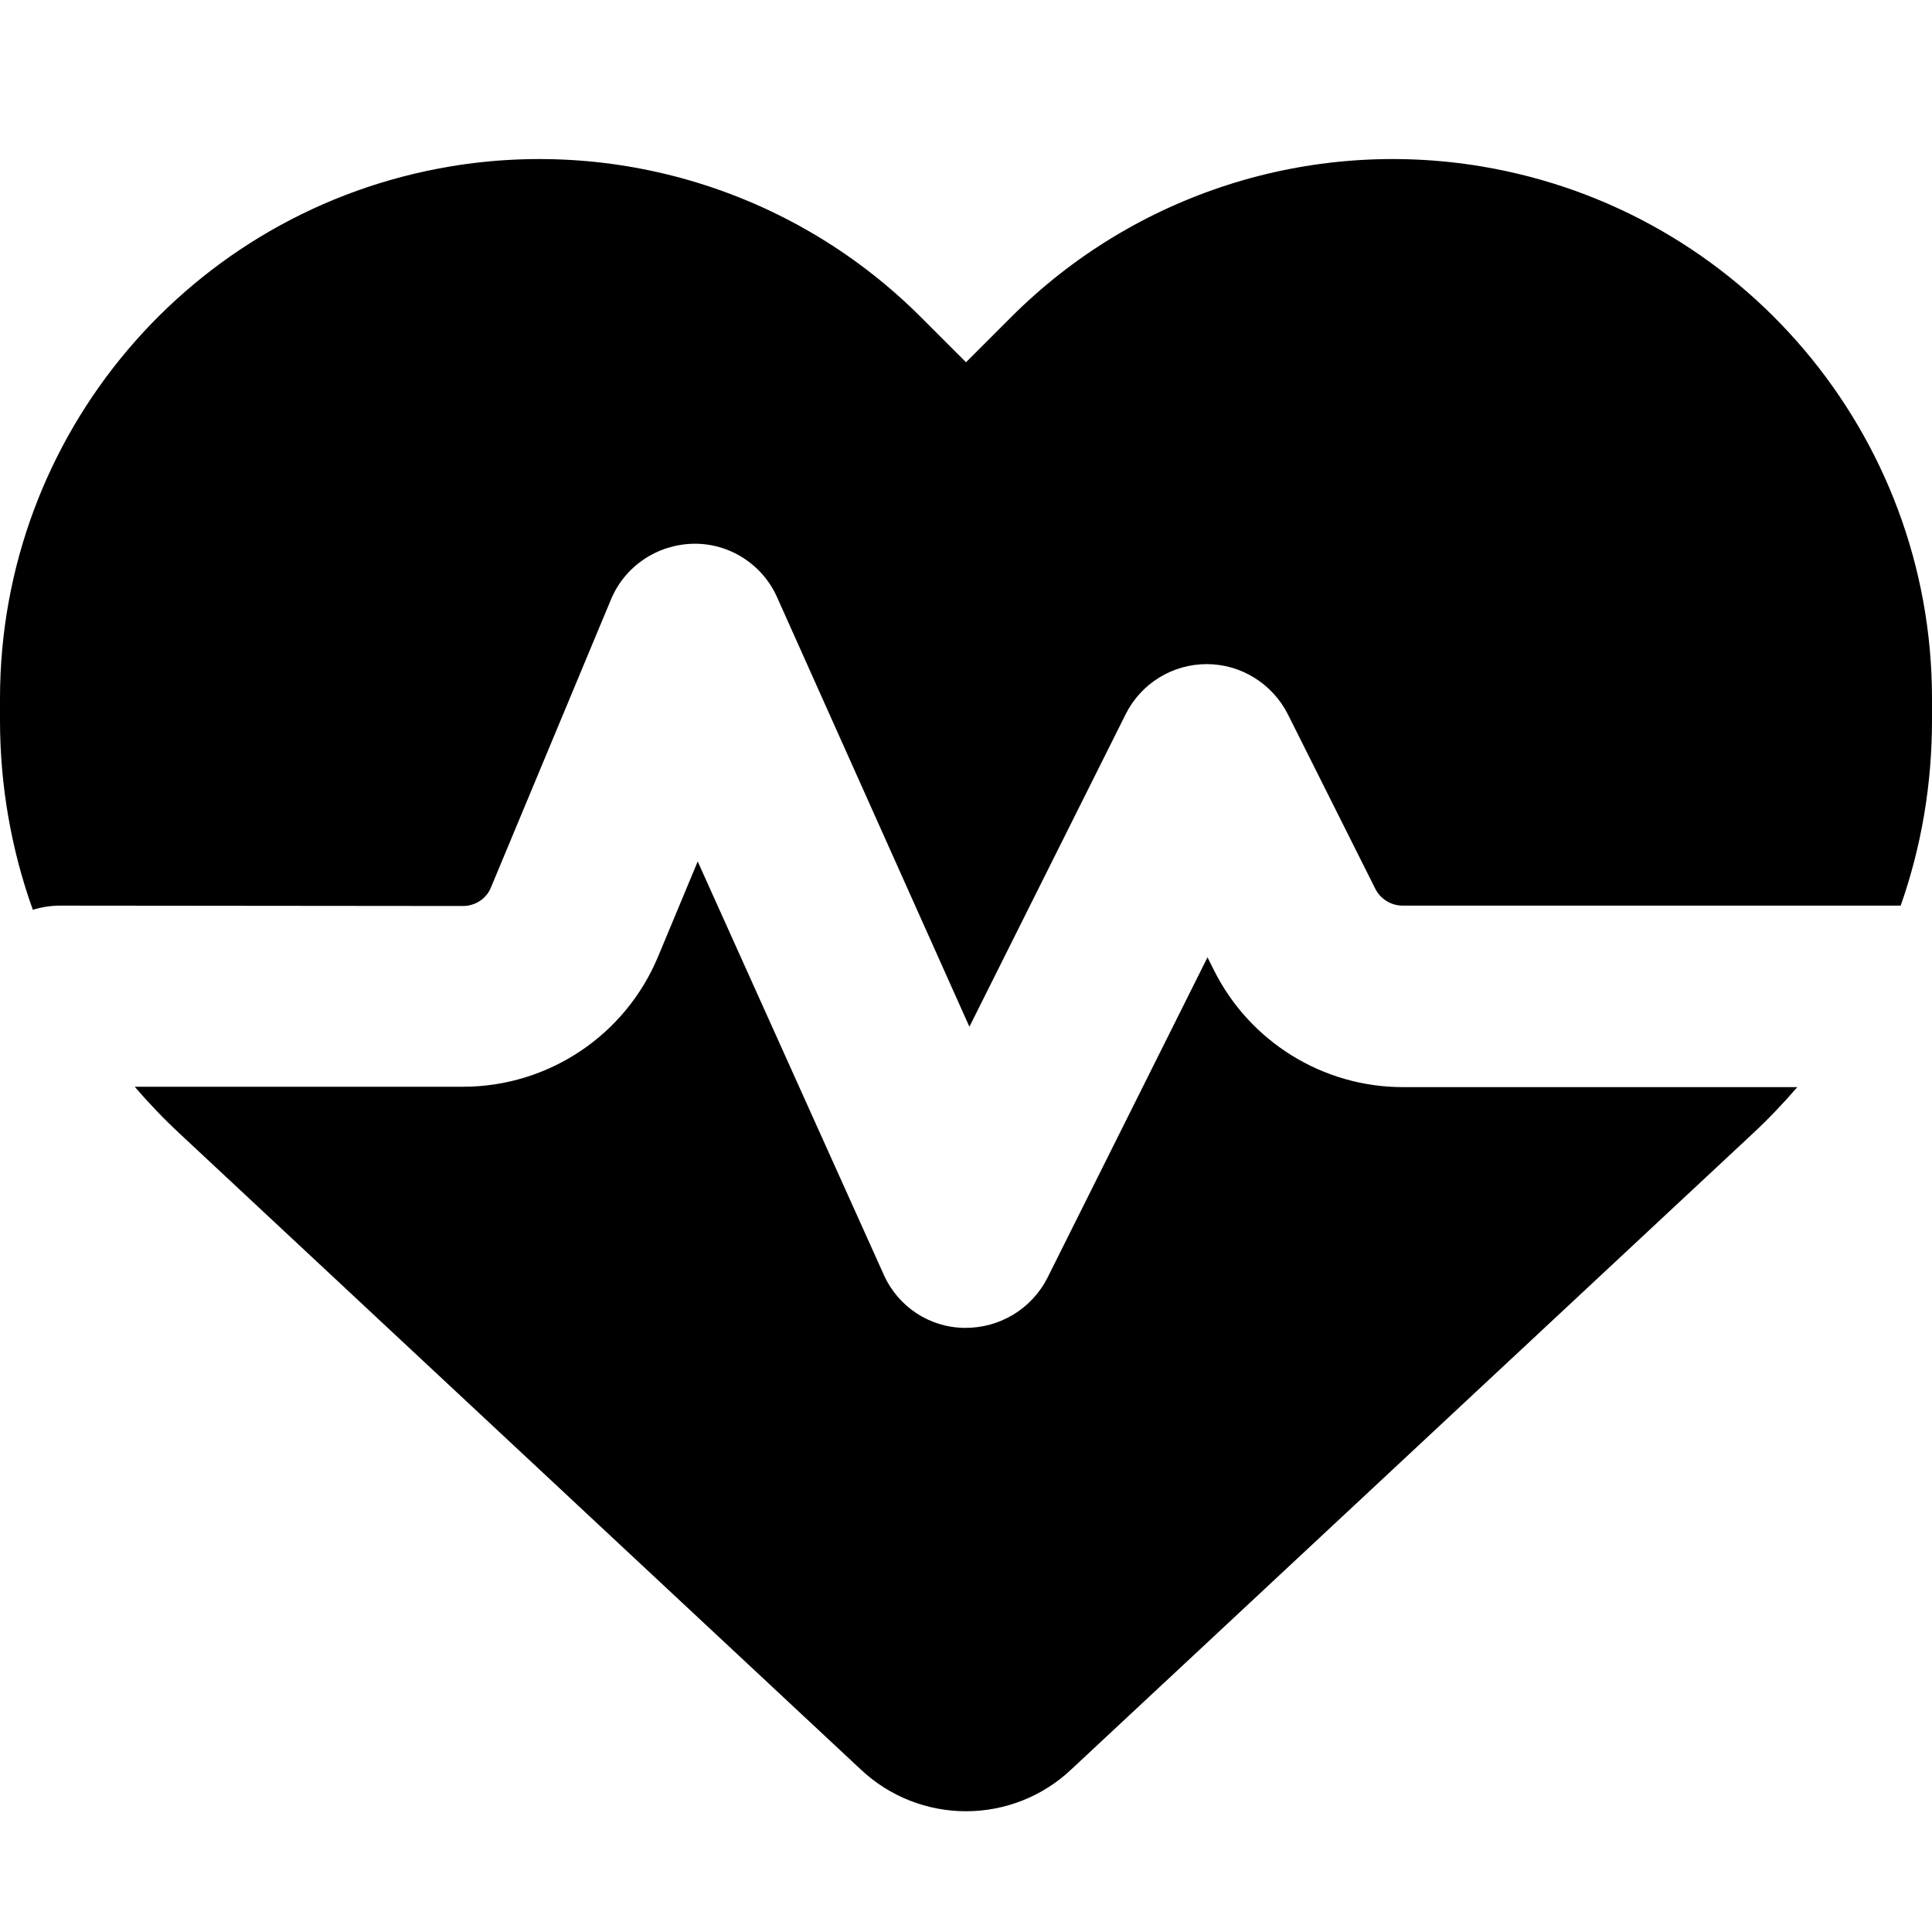
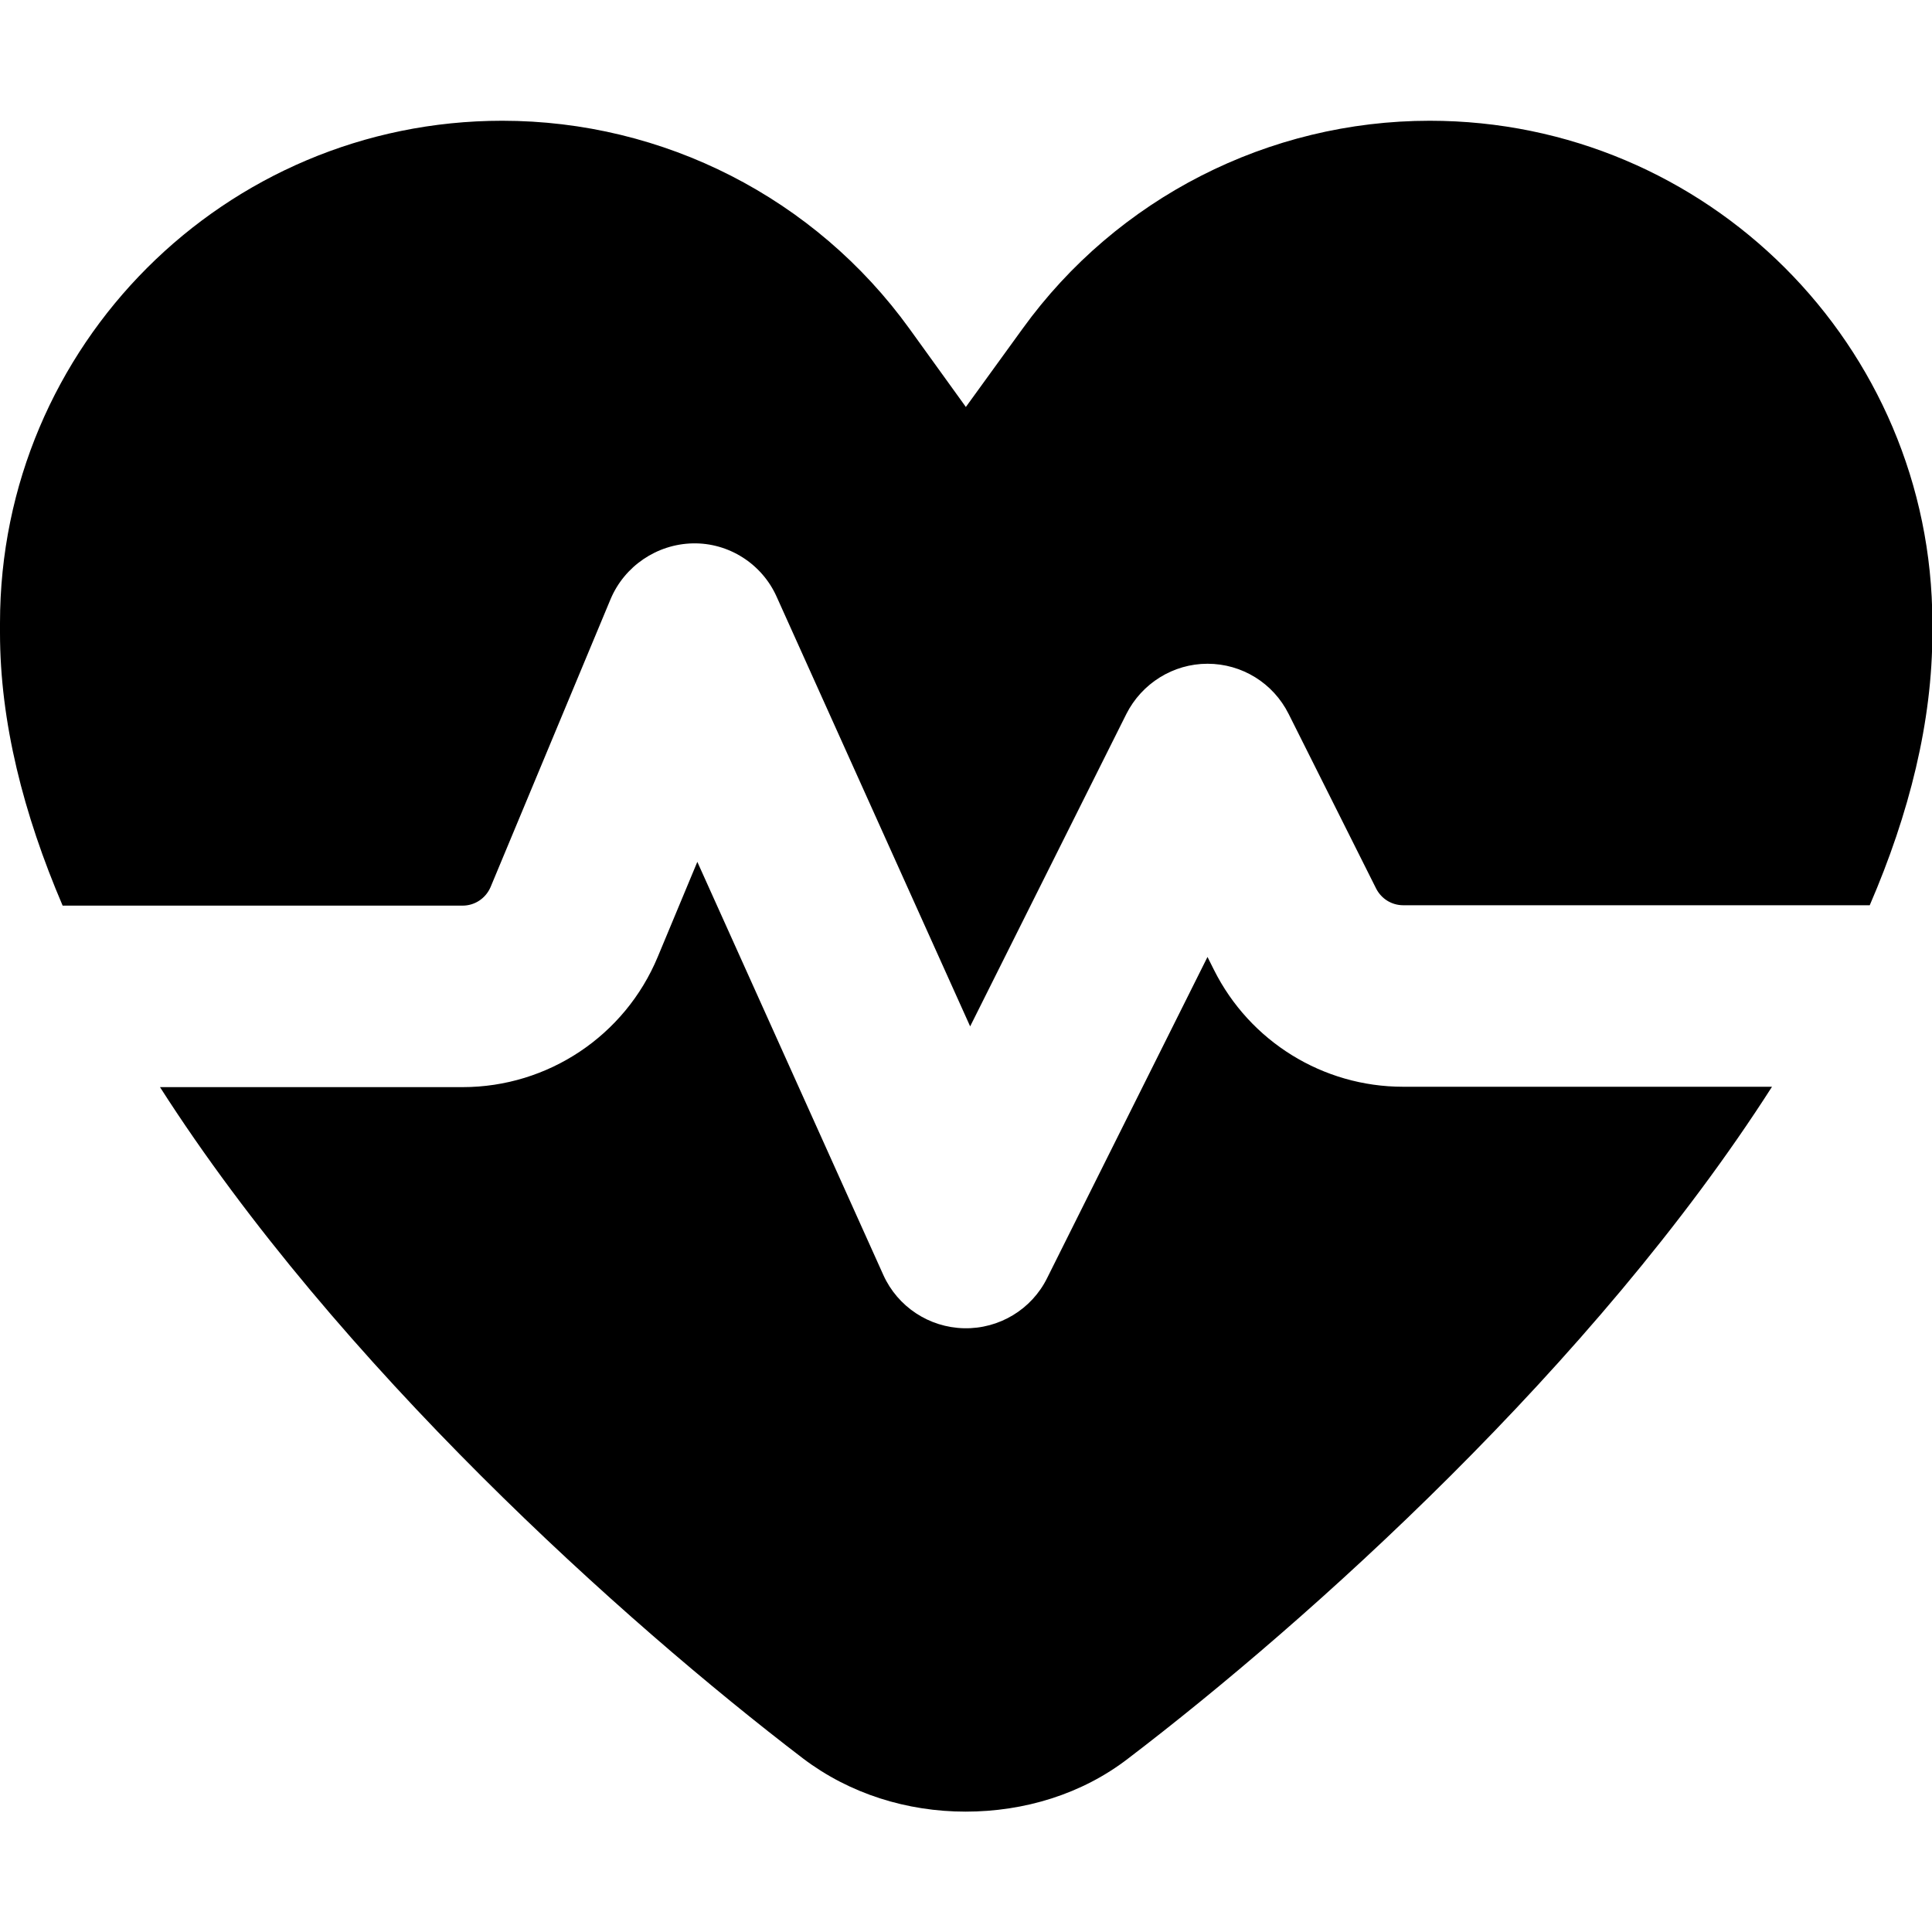
<svg xmlns="http://www.w3.org/2000/svg" viewBox="0 0 512 512">
-   <path d="M228.3 469.1L47.6 300.4c-4.2-3.9-8.2-8.1-11.9-12.4l87 0c22.6 0 43-13.6 51.7-34.5l10.5-25.2 49.3 109.5c3.8 8.5 12.1 14 21.4 14.1s17.8-5 22-13.3L320 253.7l1.7 3.4c9.5 19 28.9 31 50.1 31l104.5 0c-3.7 4.3-7.7 8.5-11.9 12.4L283.7 469.1c-7.5 7-17.4 10.9-27.7 10.9s-20.2-3.9-27.7-10.9zM503.7 240l-132 0c-3 0-5.8-1.7-7.2-4.4l-23.2-46.3c-4.1-8.1-12.4-13.3-21.5-13.3s-17.4 5.1-21.5 13.3l-41.4 82.8L205.9 158.2c-3.9-8.7-12.7-14.3-22.2-14.1s-18.1 5.9-21.8 14.8l-31.8 76.3c-1.2 3-4.2 4.9-7.4 4.9L16 240c-2.6 0-5 .4-7.3 1.1C3 225.2 0 208.2 0 190.9l0-5.8c0-69.9 50.5-129.5 119.4-141C165 36.5 211.4 51.4 244 84l12 12 12-12c32.6-32.6 79-47.5 124.6-39.9C461.5 55.6 512 115.2 512 185.1l0 5.8c0 16.9-2.8 33.5-8.3 49.1z" />
+   <path fill="currentColor" d="M256 107.9L241 87.1C216 52.5 175.9 32 133.1 32 59.6 32 0 91.6 0 165.1l0 2.6c0 23.6 6.2 48 16.6 72.3l106 0c3.2 0 6.1-1.9 7.4-4.9l31.8-76.3c3.7-8.8 12.3-14.6 21.8-14.8s18.3 5.4 22.2 14.1l51.3 113.9 41.4-82.8c4.1-8.1 12.4-13.3 21.5-13.3s17.4 5.1 21.5 13.3l23.2 46.3c1.4 2.7 4.1 4.4 7.2 4.4l123.6 0c10.5-24.3 16.6-48.7 16.6-72.3l0-2.6C512 91.6 452.4 32 378.9 32 336.2 32 296 52.5 271 87.1l-15 20.7zM469.6 288l-97.8 0c-21.2 0-40.6-12-50.1-31l-1.7-3.4-42.5 85.1c-4.1 8.3-12.7 13.5-22 13.3s-17.6-5.7-21.4-14.1l-49.3-109.5-10.5 25.2c-8.7 20.9-29.1 34.5-51.7 34.5l-80.2 0c47.2 73.8 123 141.7 170.4 177.9 12.4 9.4 27.6 14.1 43.1 14.1s30.8-4.6 43.1-14.1C346.6 429.7 422.4 361.8 469.6 288z" />
</svg>
